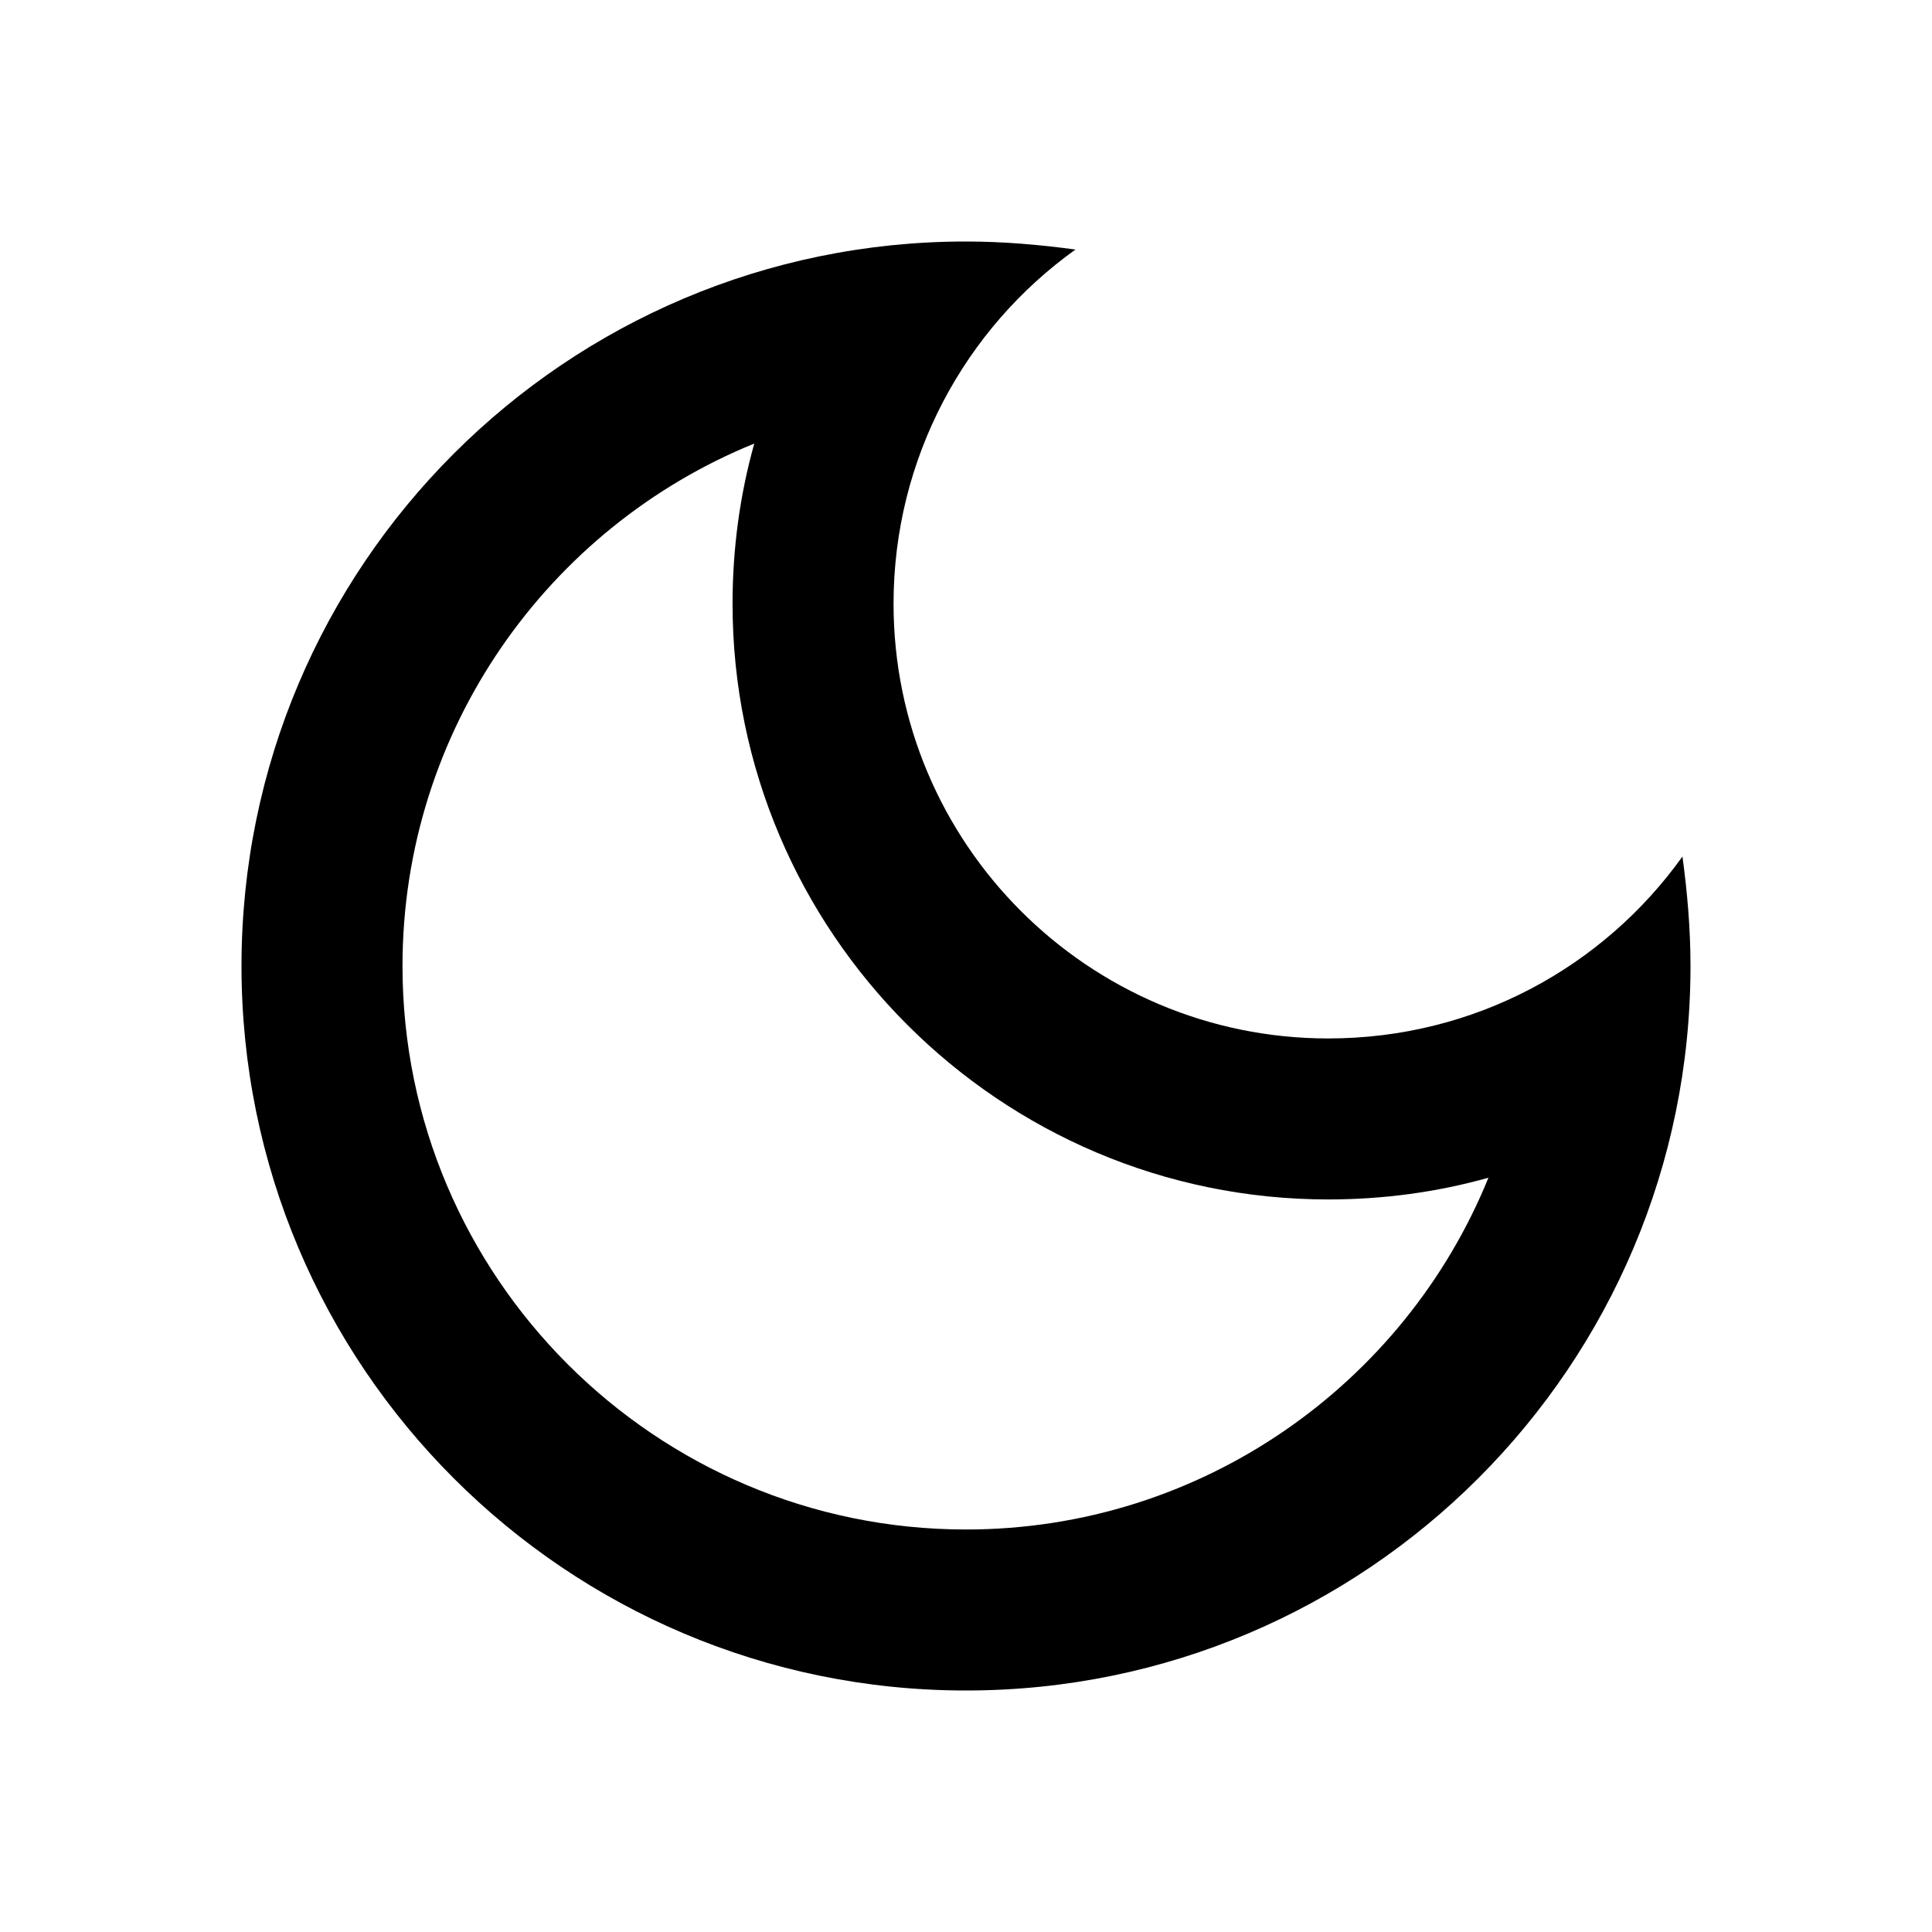
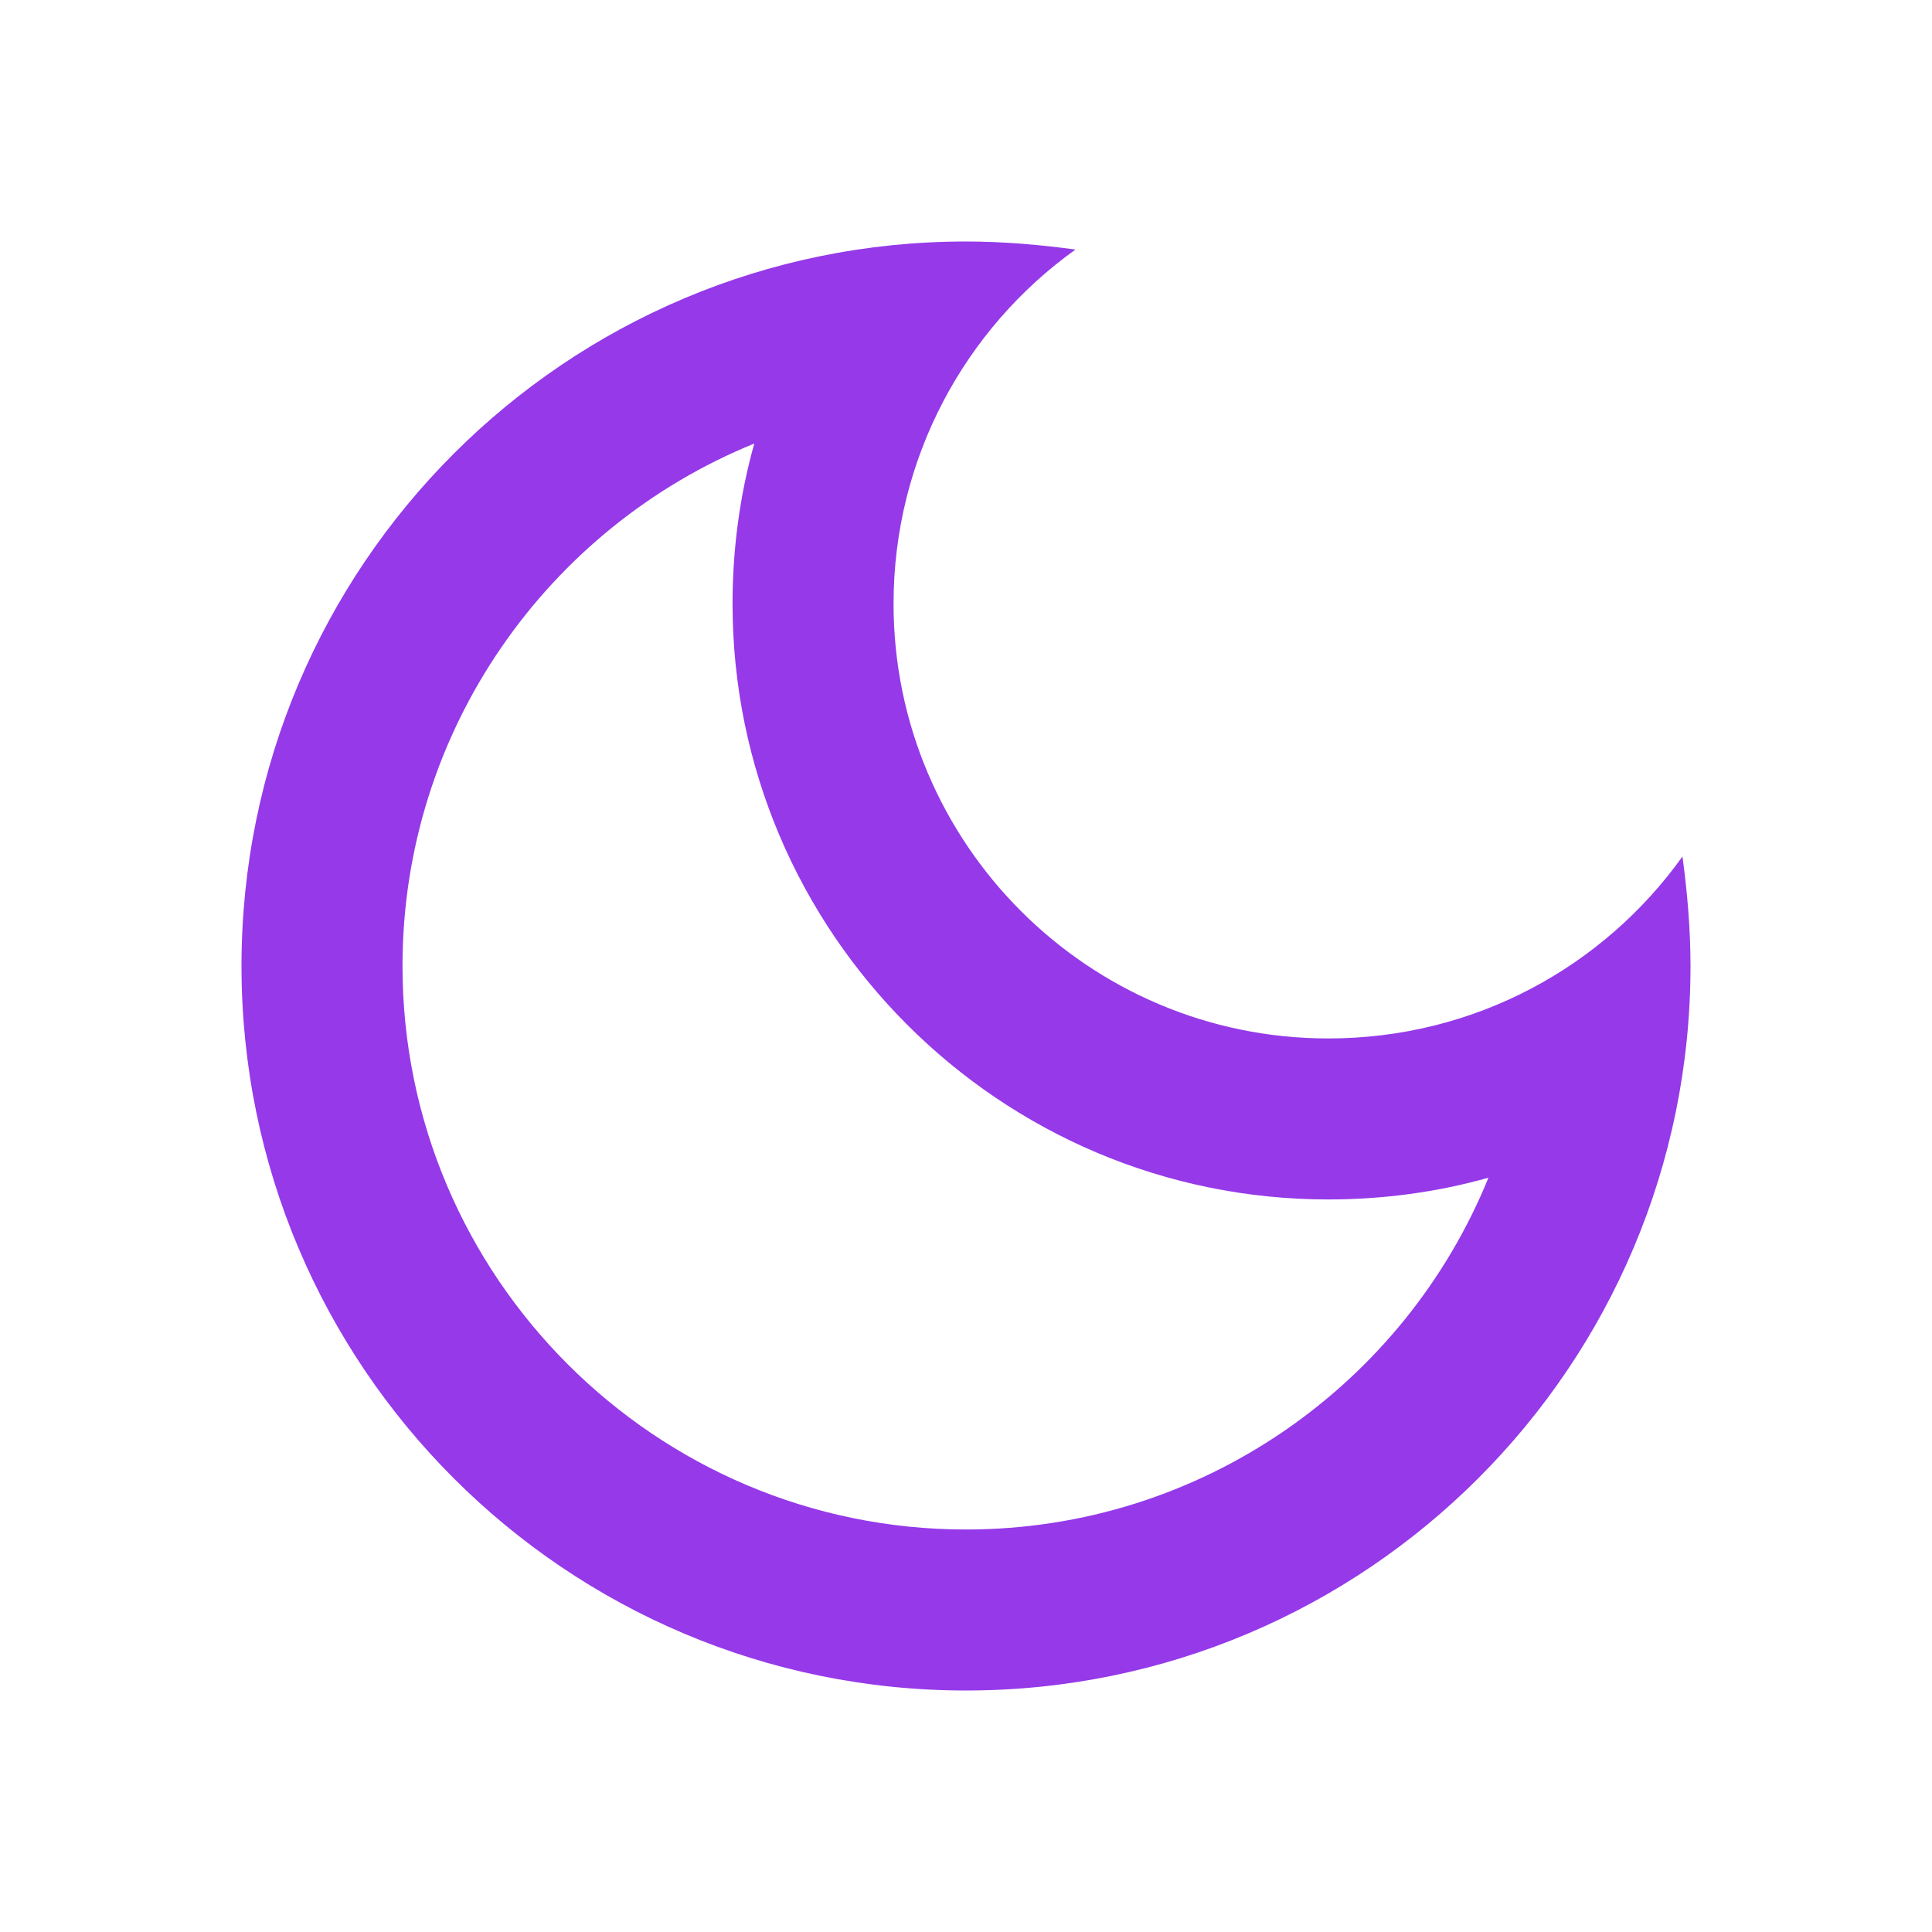
<svg xmlns="http://www.w3.org/2000/svg" version="1.0" viewBox="0 0 24 24" width="24" height="24">
-   <path fill="black" d="M9.37,5.51C9.19,6.15,9.1,6.82,9.1,7.5c0,4.08,3.32,7.4,7.4,7.4c0.68,0,1.35-0.09,1.99-0.27C17.45,17.19,14.93,19,12,19 c-3.86,0-7-3.14-7-7C5,9.07,6.81,6.55,9.37,5.51z M12,3c-4.97,0-9,4.03-9,9s4.03,9,9,9s9-4.03,9-9c0-0.46-0.04-0.92-0.1-1.36 c-0.98,1.37-2.58,2.26-4.4,2.26c-2.98,0-5.4-2.42-5.4-5.4c0-1.81,0.89-3.42,2.26-4.4C12.92,3.04,12.46,3,12,3L12,3z" />
+   <path fill="#9539E9" d="M9.37,5.51C9.19,6.15,9.1,6.82,9.1,7.5c0,4.08,3.32,7.4,7.4,7.4c0.68,0,1.35-0.09,1.99-0.27C17.45,17.19,14.93,19,12,19 c-3.86,0-7-3.14-7-7C5,9.07,6.81,6.55,9.37,5.51z M12,3c-4.97,0-9,4.03-9,9s4.03,9,9,9s9-4.03,9-9c0-0.46-0.04-0.92-0.1-1.36 c-0.98,1.37-2.58,2.26-4.4,2.26c-2.98,0-5.4-2.42-5.4-5.4c0-1.81,0.89-3.42,2.26-4.4C12.92,3.04,12.46,3,12,3L12,3z" />
</svg>
